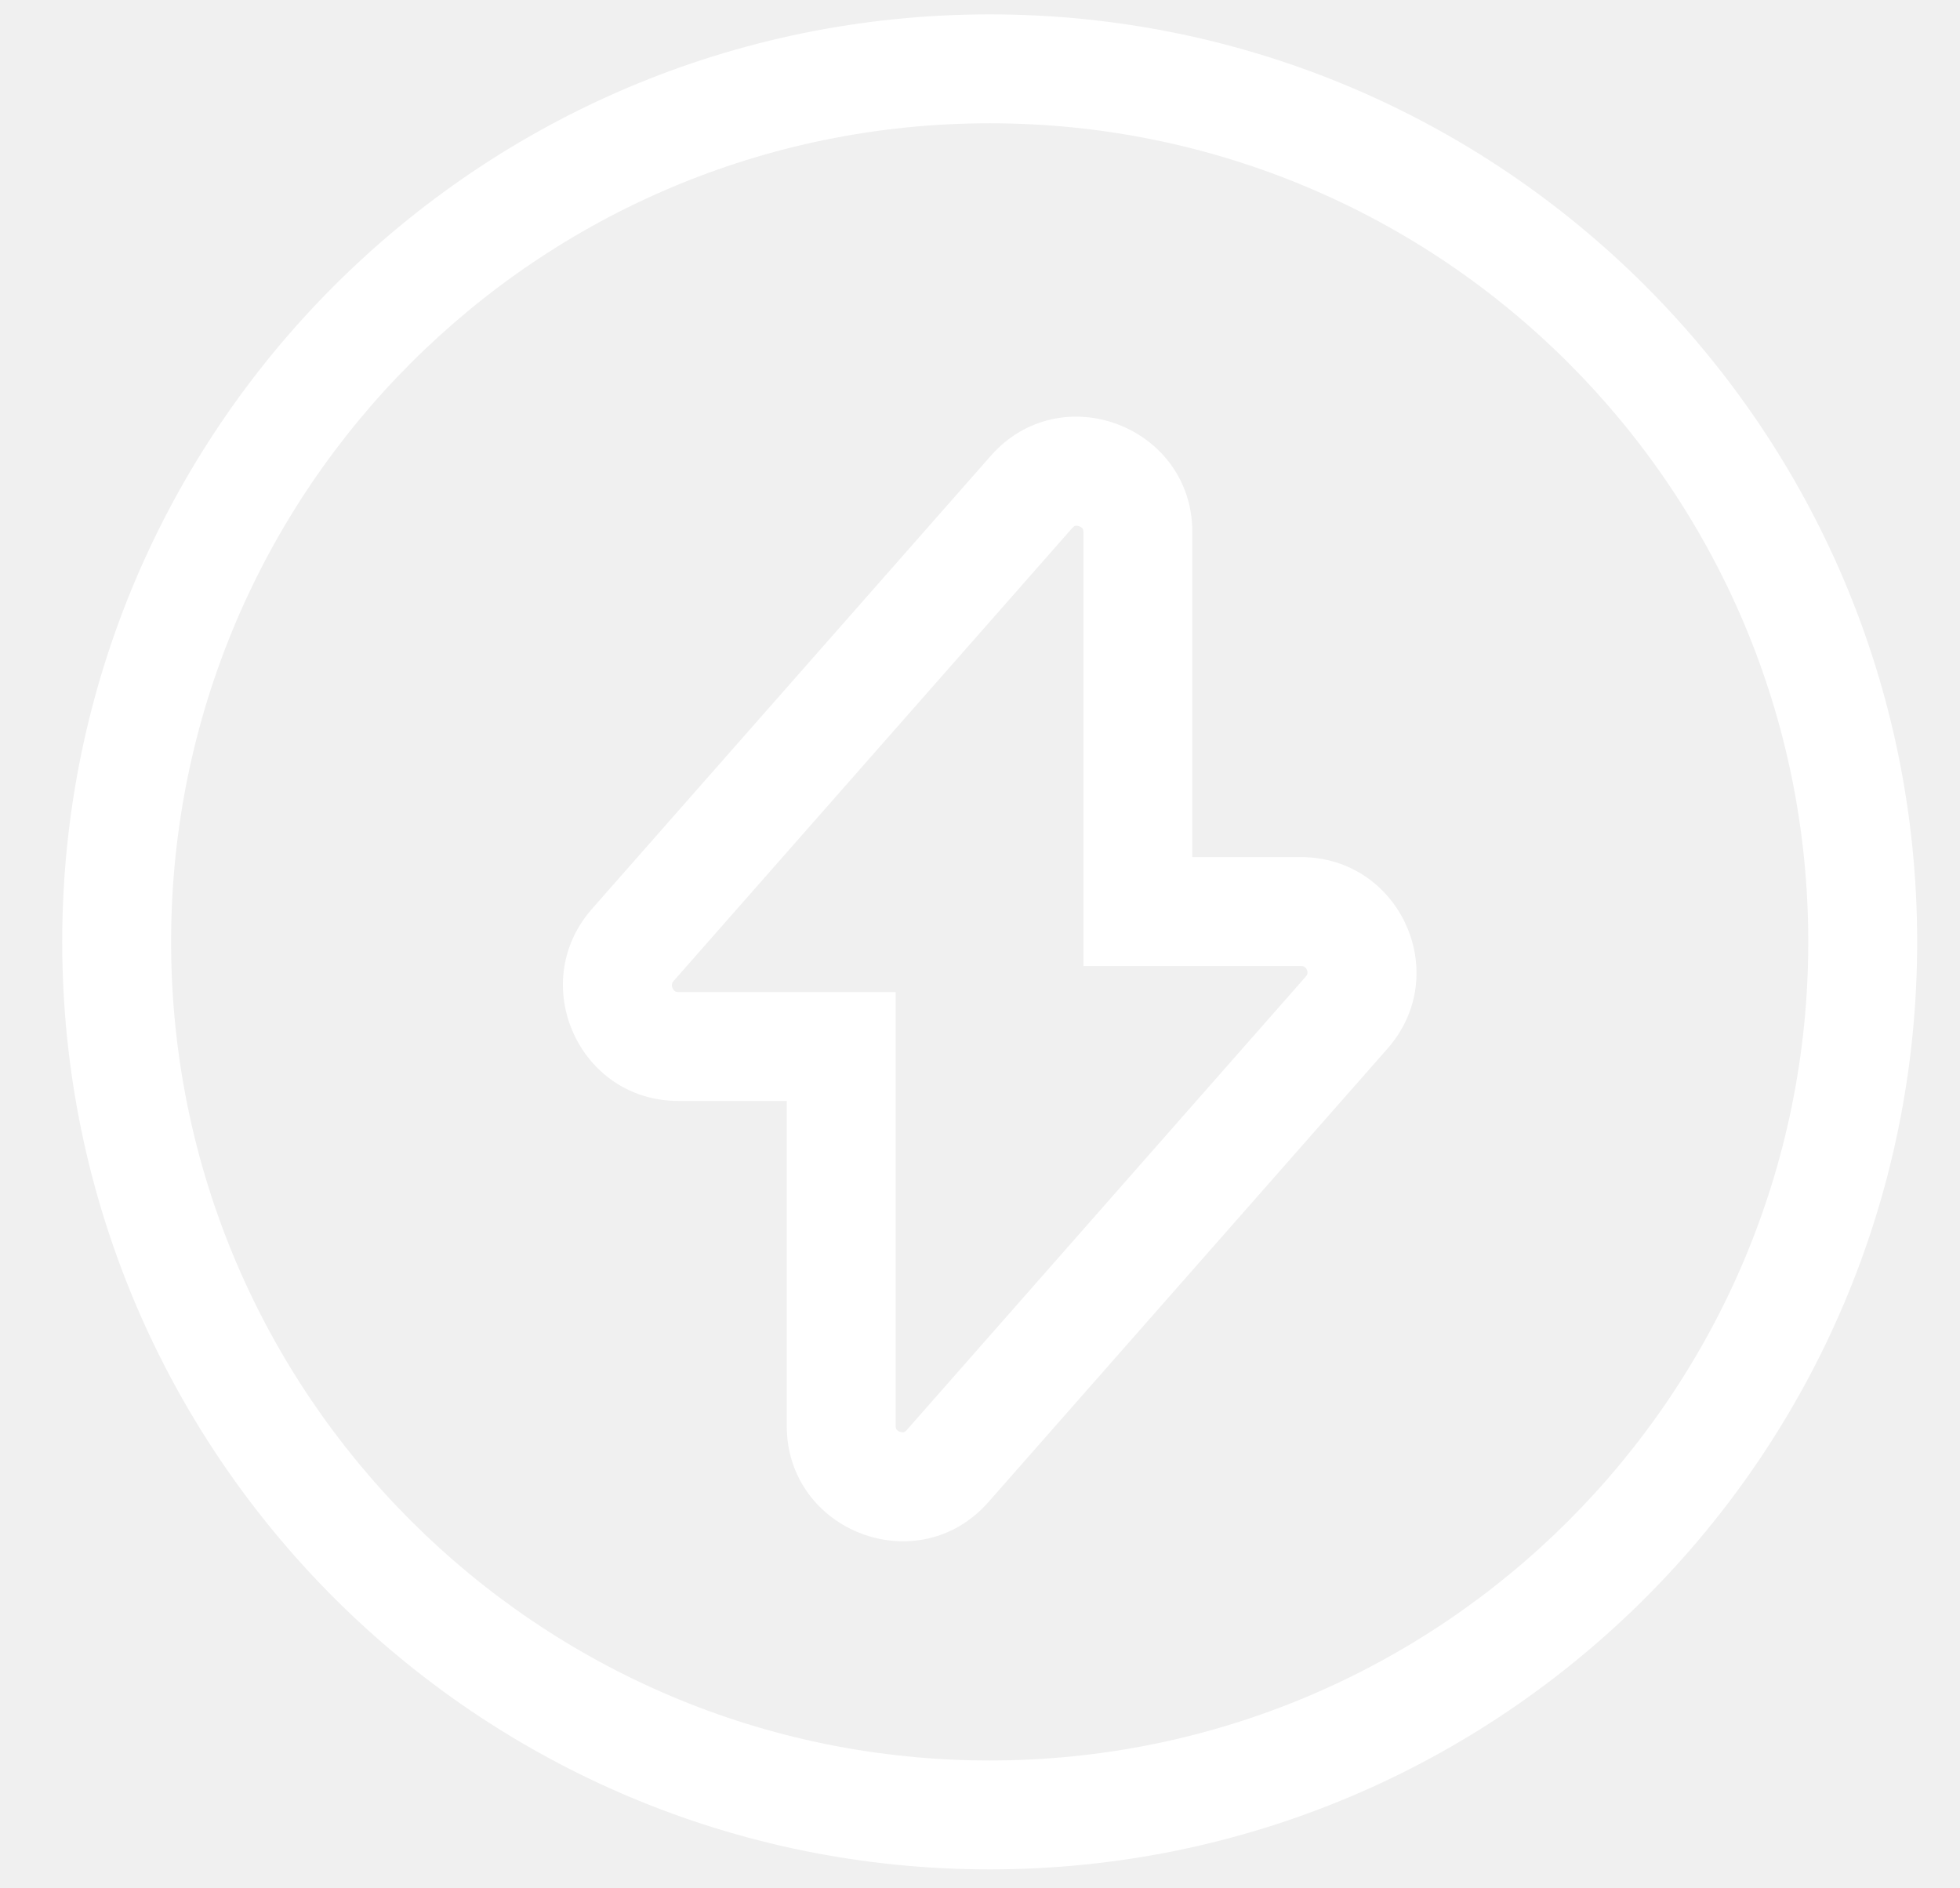
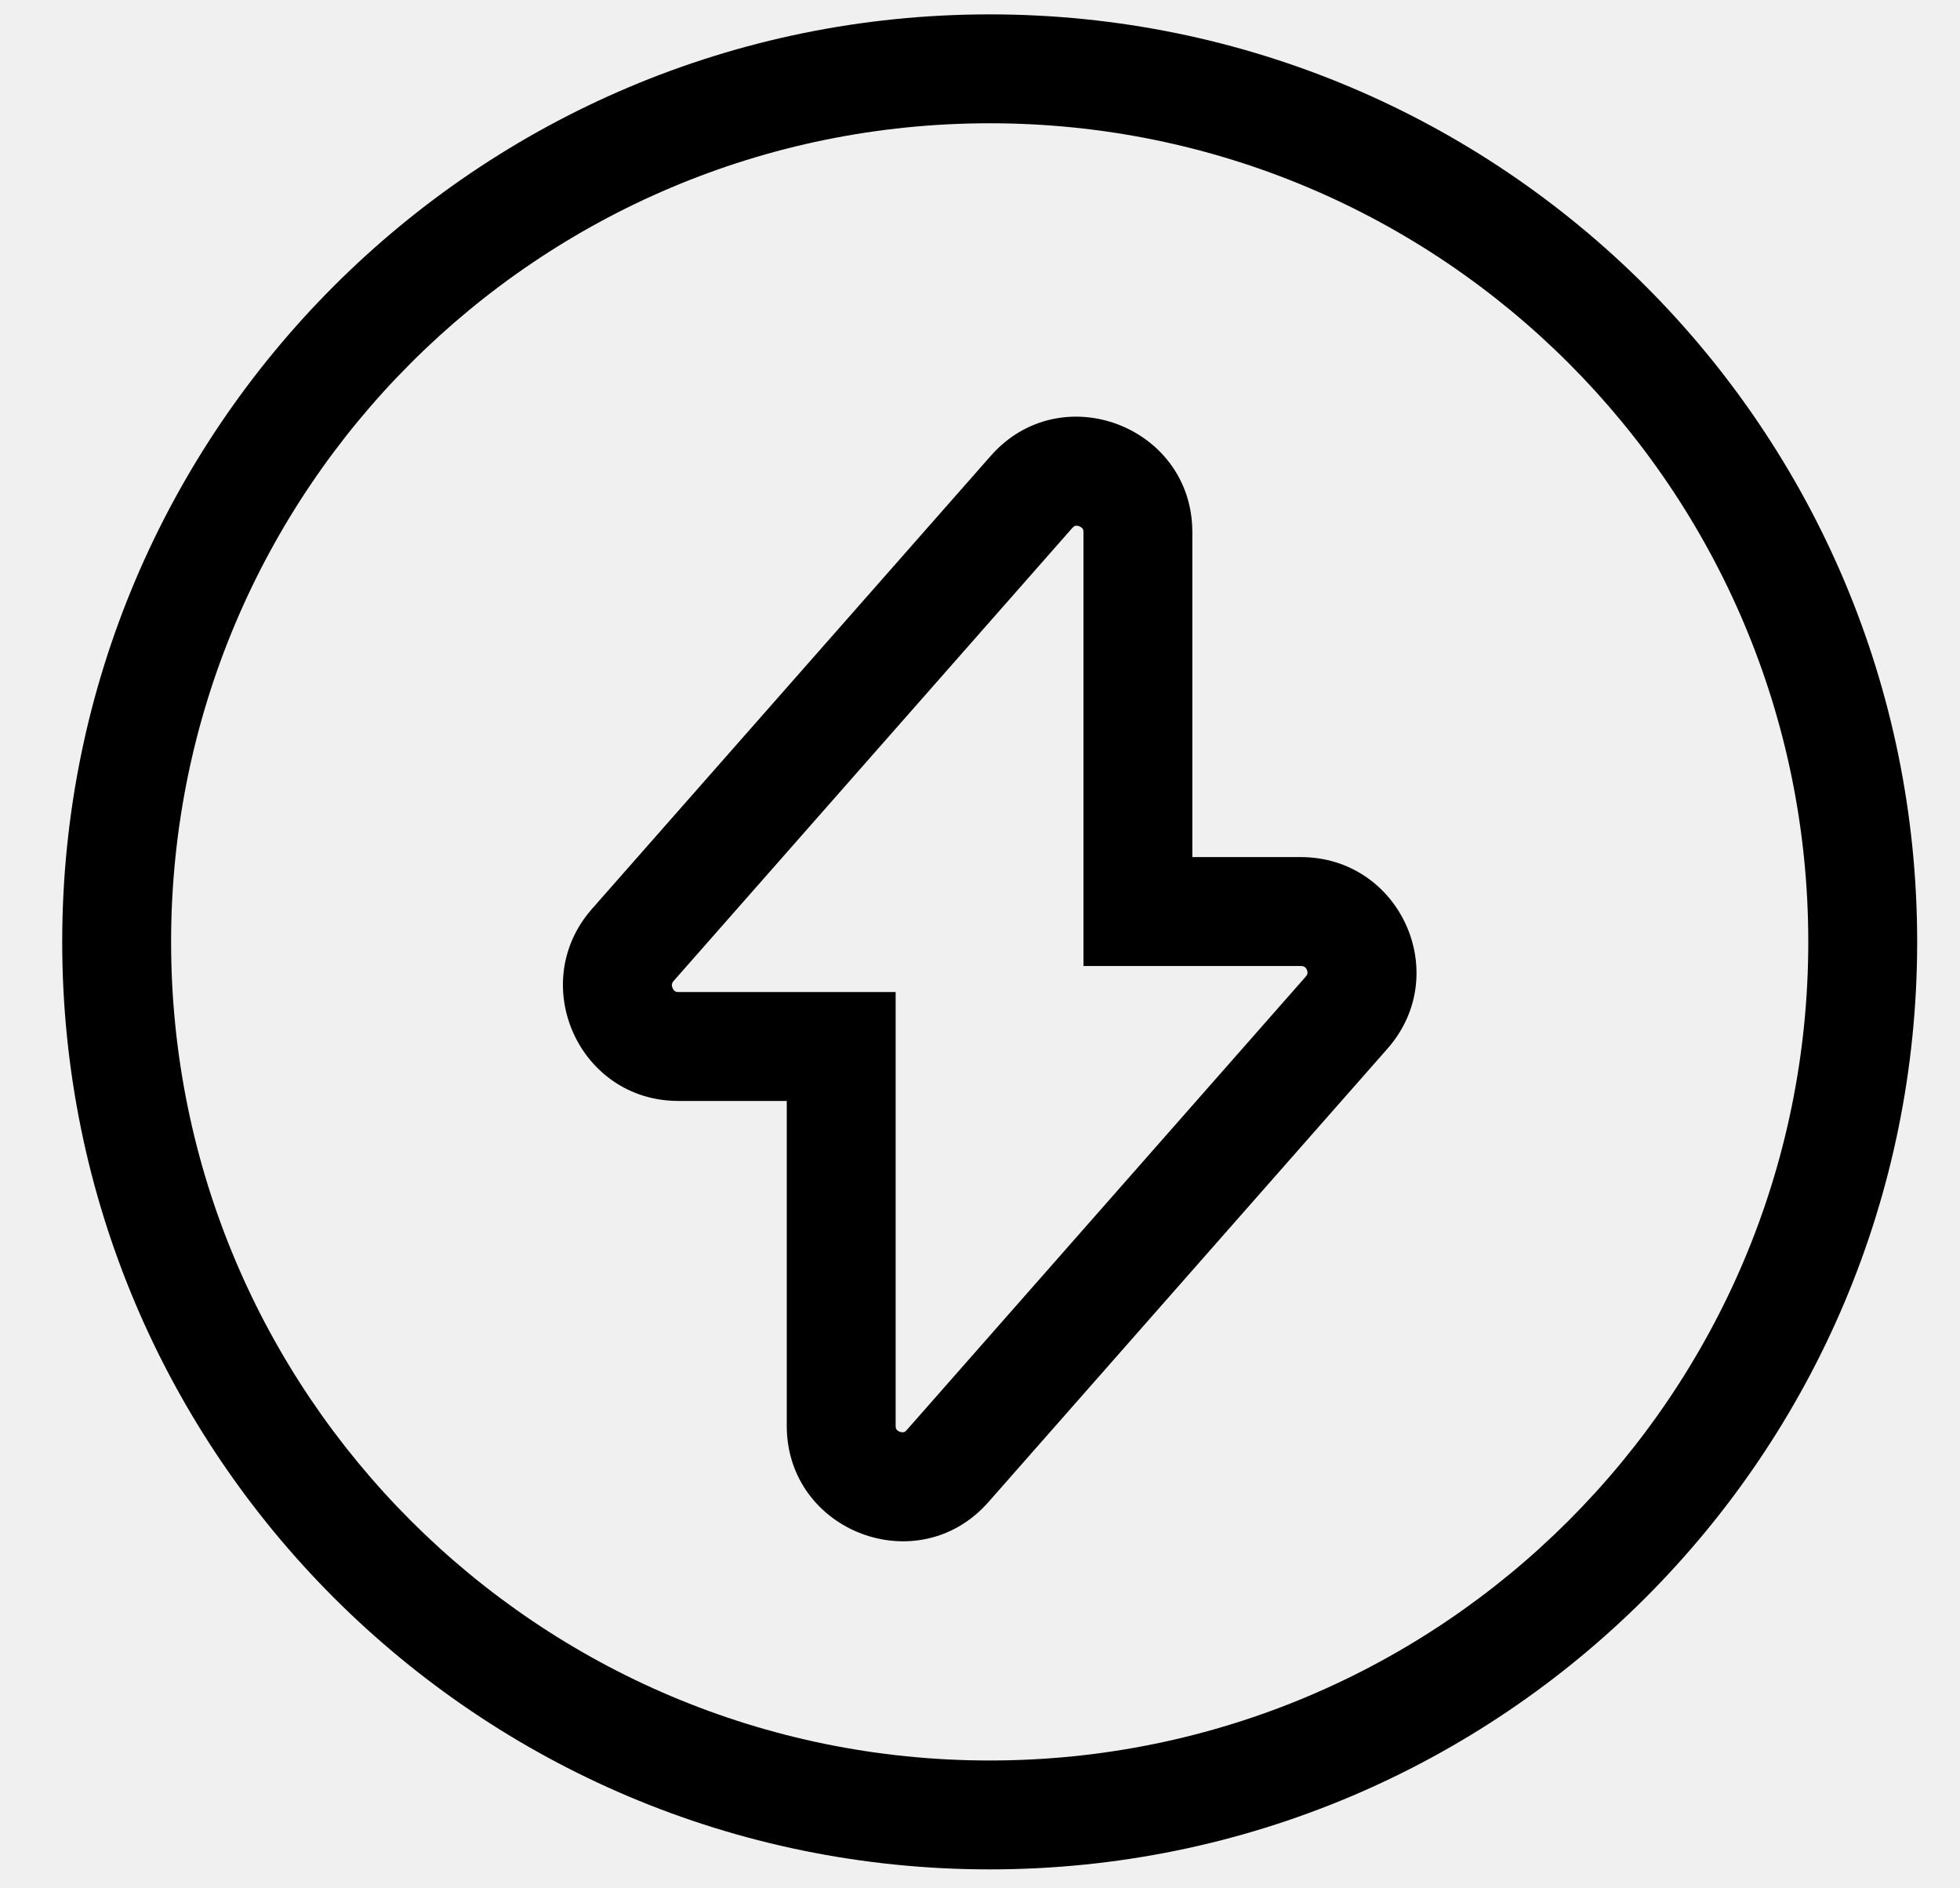
<svg xmlns="http://www.w3.org/2000/svg" width="27" height="26" viewBox="0 0 27 26" fill="none">
-   <path fill-rule="evenodd" clip-rule="evenodd" d="M13.634 1.698C7.406 1.698 2.357 6.746 2.357 12.974C2.357 19.202 7.406 24.25 13.634 24.25C19.861 24.25 24.91 19.202 24.91 12.974C24.91 6.746 19.861 1.698 13.634 1.698ZM0.857 12.974C0.857 5.918 6.578 0.198 13.634 0.198C20.69 0.198 26.41 5.918 26.41 12.974C26.41 20.03 20.69 25.75 13.634 25.75C6.578 25.75 0.857 20.03 0.857 12.974ZM13.645 6.283C14.611 5.179 16.425 5.871 16.425 7.329V11.806H17.918C19.287 11.806 20.019 13.415 19.113 14.445L13.619 20.687C13.618 20.687 13.619 20.687 13.619 20.687C12.652 21.791 10.838 21.099 10.838 19.641V15.165H9.345C7.976 15.165 7.258 13.554 8.146 12.53L8.15 12.525L13.644 6.284C13.644 6.283 13.644 6.283 13.645 6.283ZM14.814 7.243C14.807 7.244 14.793 7.248 14.773 7.272L14.771 7.273L9.279 13.513C9.261 13.534 9.257 13.549 9.256 13.559C9.254 13.573 9.256 13.592 9.266 13.612C9.275 13.633 9.287 13.646 9.298 13.653C9.305 13.658 9.317 13.665 9.345 13.665H12.338V19.641C12.338 19.672 12.345 19.684 12.35 19.69C12.357 19.7 12.372 19.713 12.395 19.722C12.418 19.73 12.437 19.73 12.449 19.728C12.456 19.726 12.469 19.723 12.49 19.699L12.491 19.698L17.986 13.454C17.987 13.454 17.986 13.454 17.986 13.454C18.006 13.432 18.01 13.416 18.011 13.407C18.013 13.395 18.011 13.377 18.003 13.358C17.994 13.339 17.982 13.326 17.971 13.319C17.963 13.314 17.949 13.306 17.918 13.306H14.925V7.329C14.925 7.299 14.917 7.287 14.913 7.281C14.905 7.271 14.89 7.258 14.867 7.249C14.845 7.24 14.825 7.24 14.814 7.243Z" fill="white" />
+   <path fill-rule="evenodd" clip-rule="evenodd" d="M13.634 1.698C7.406 1.698 2.357 6.746 2.357 12.974C2.357 19.202 7.406 24.25 13.634 24.25C19.861 24.25 24.91 19.202 24.91 12.974C24.91 6.746 19.861 1.698 13.634 1.698ZM0.857 12.974C0.857 5.918 6.578 0.198 13.634 0.198C20.69 0.198 26.41 5.918 26.41 12.974C26.41 20.03 20.69 25.75 13.634 25.75C6.578 25.75 0.857 20.03 0.857 12.974ZM13.645 6.283C14.611 5.179 16.425 5.871 16.425 7.329V11.806H17.918C19.287 11.806 20.019 13.415 19.113 14.445L13.619 20.687C13.618 20.687 13.619 20.687 13.619 20.687C12.652 21.791 10.838 21.099 10.838 19.641V15.165H9.345C7.976 15.165 7.258 13.554 8.146 12.53L8.15 12.525L13.644 6.284C13.644 6.283 13.644 6.283 13.645 6.283ZM14.814 7.243C14.807 7.244 14.793 7.248 14.773 7.272L14.771 7.273L9.279 13.513C9.261 13.534 9.257 13.549 9.256 13.559C9.254 13.573 9.256 13.592 9.266 13.612C9.275 13.633 9.287 13.646 9.298 13.653C9.305 13.658 9.317 13.665 9.345 13.665H12.338V19.641C12.338 19.672 12.345 19.684 12.35 19.69C12.357 19.7 12.372 19.713 12.395 19.722C12.418 19.73 12.437 19.73 12.449 19.728C12.456 19.726 12.469 19.723 12.49 19.699L12.491 19.698L17.986 13.454C17.987 13.454 17.986 13.454 17.986 13.454C18.006 13.432 18.01 13.416 18.011 13.407C18.013 13.395 18.011 13.377 18.003 13.358C17.994 13.339 17.982 13.326 17.971 13.319C17.963 13.314 17.949 13.306 17.918 13.306H14.925V7.329C14.925 7.299 14.917 7.287 14.913 7.281C14.905 7.271 14.89 7.258 14.867 7.249C14.845 7.24 14.825 7.24 14.814 7.243Z" fill="currentColor" />
</svg>
